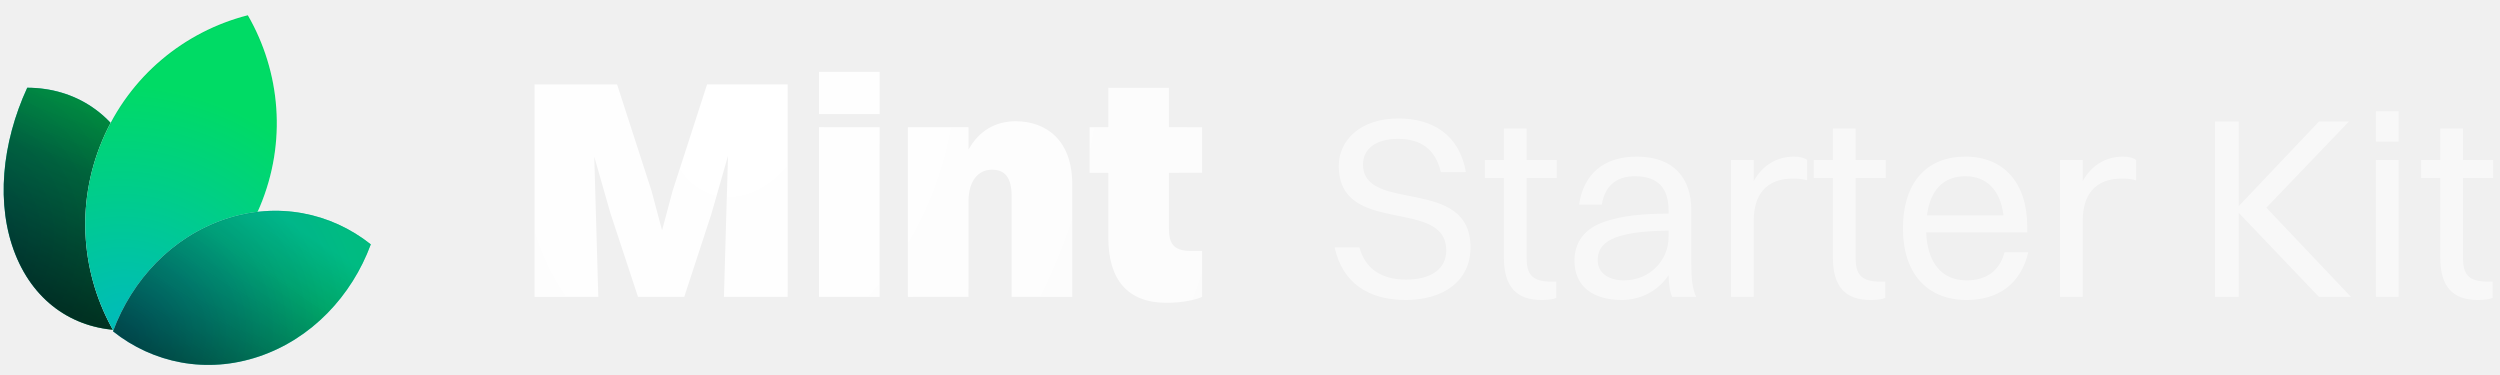
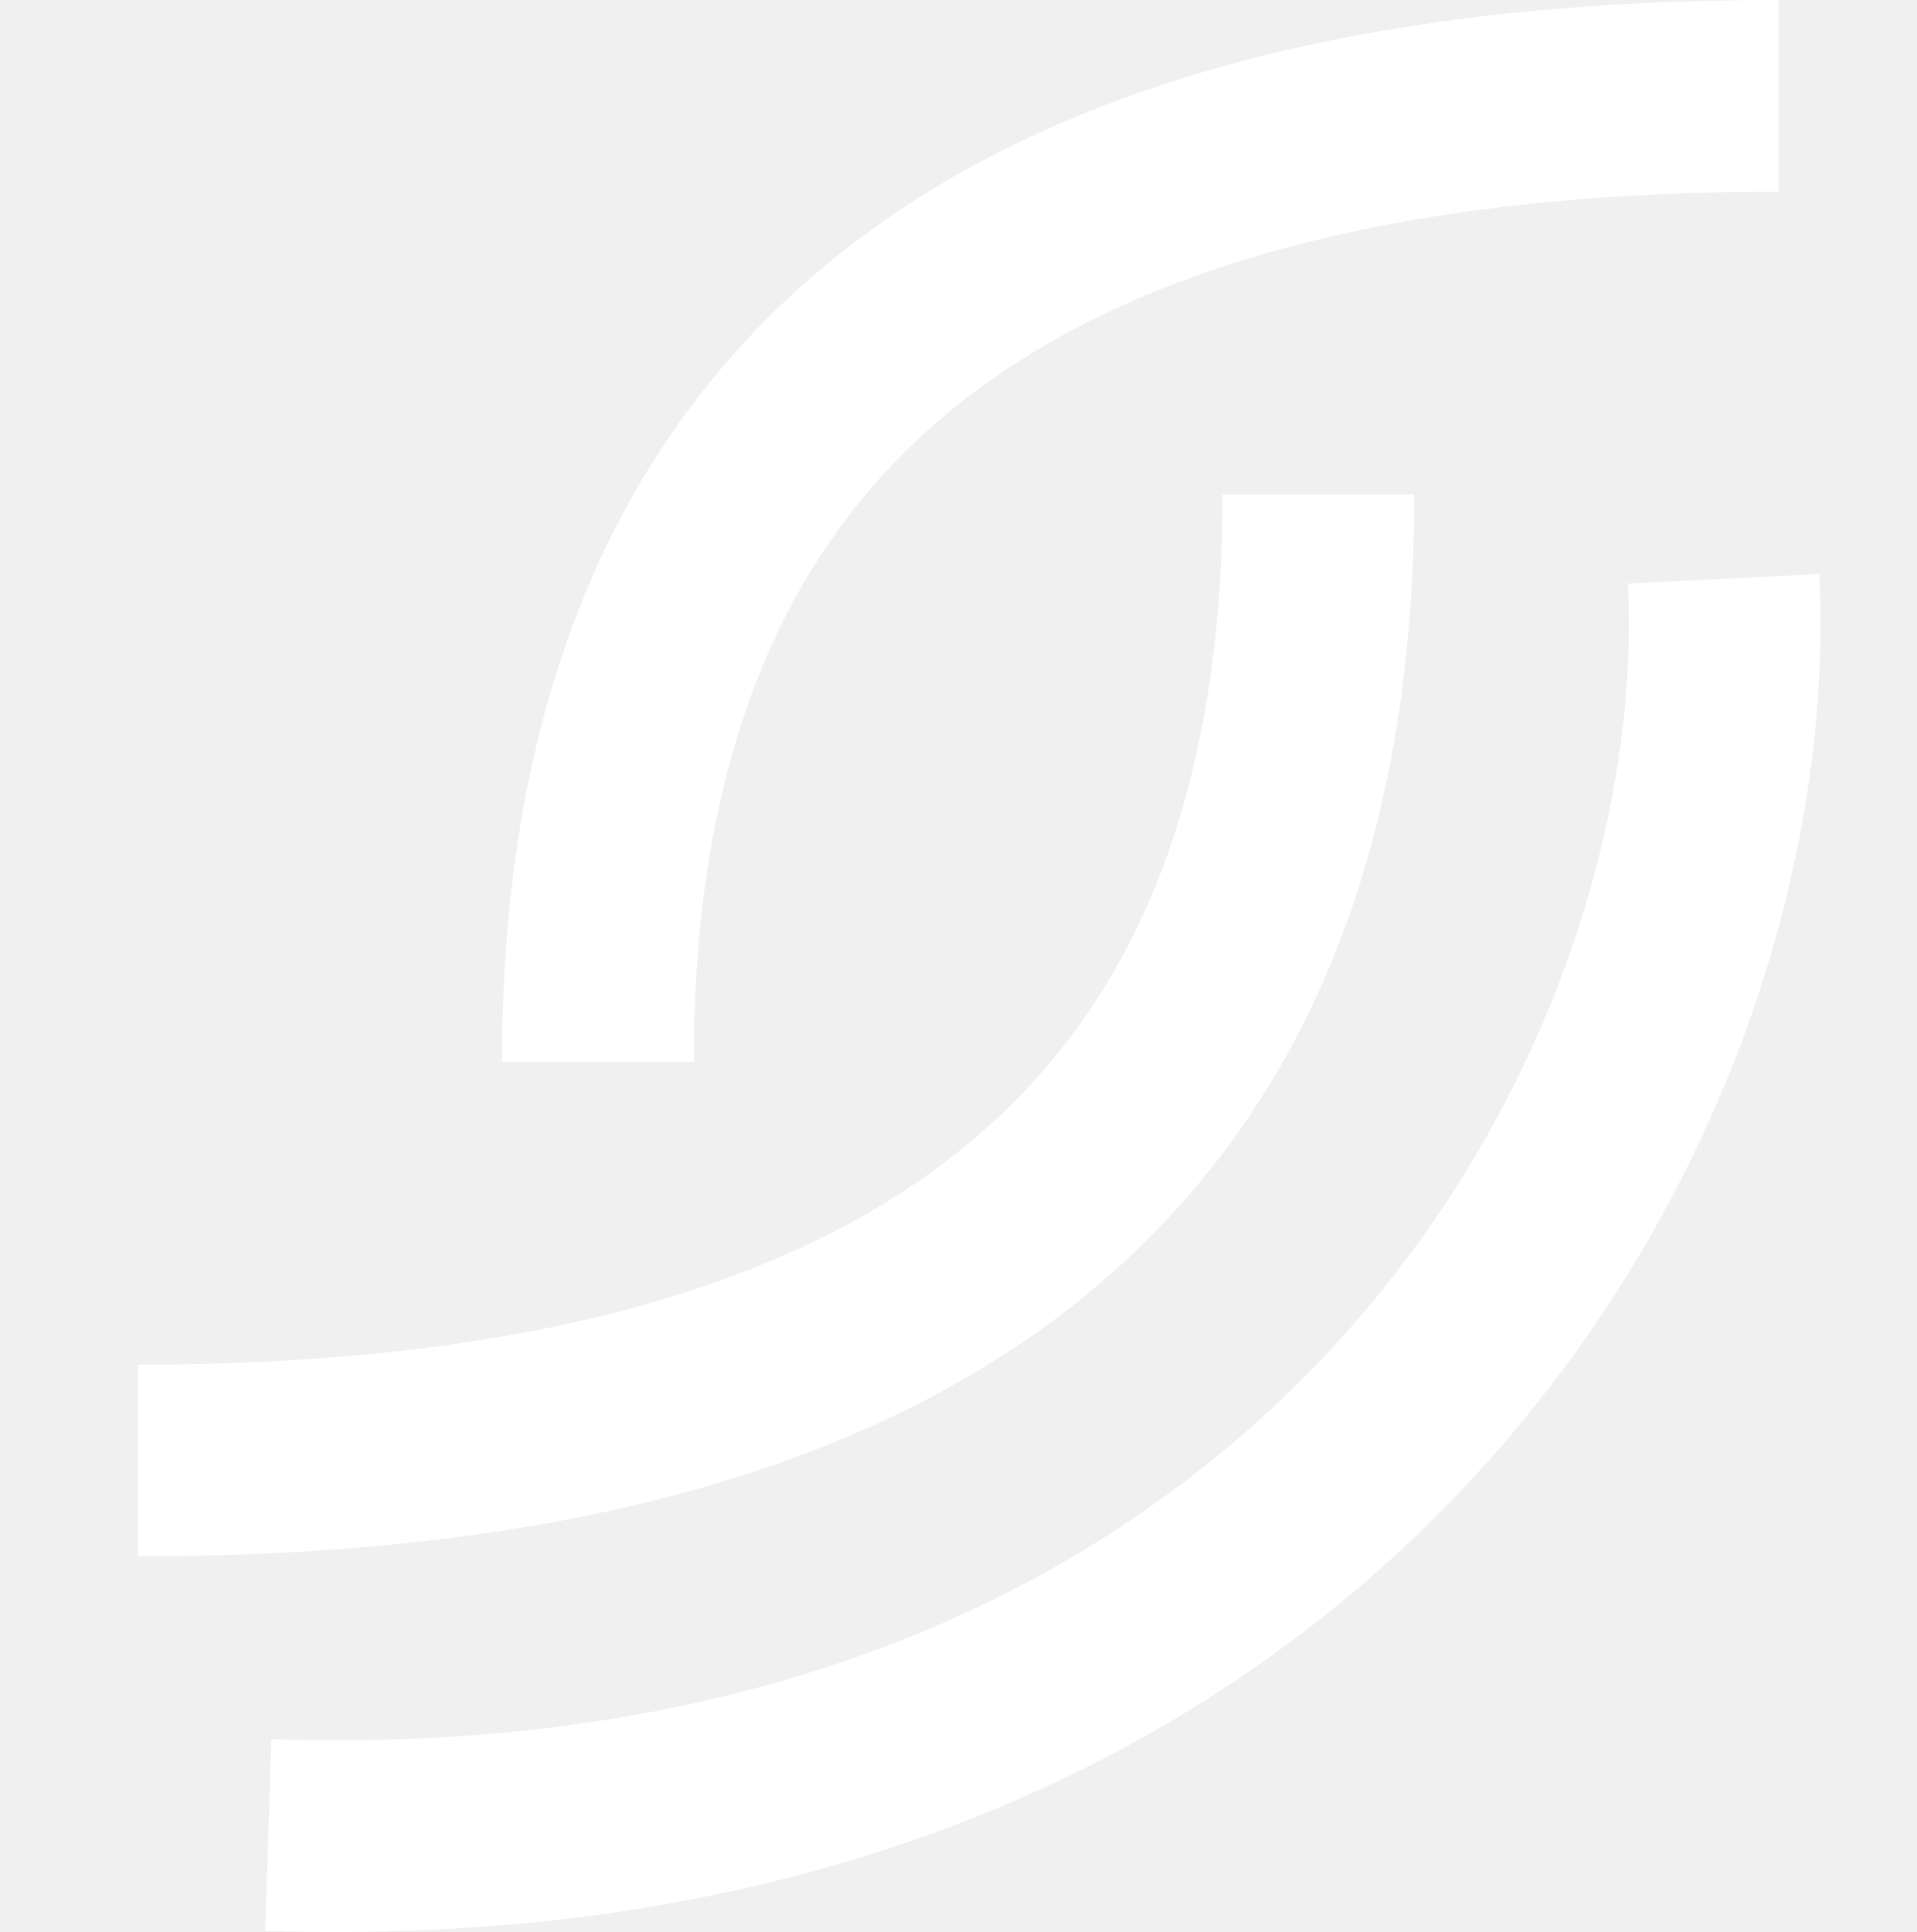
- <svg xmlns="http://www.w3.org/2000/svg" width="160" height="24" viewBox="0 0 160 24" fill="none">
-   <path d="M7.953 21.139C4.896 21.13 2.255 19.458 0.987 16.29C-0.28 13.121 0.109 9.163 1.744 5.615C4.801 5.624 7.442 7.296 8.71 10.465C9.977 13.633 9.588 17.591 7.953 21.139Z" fill="white" />
-   <path d="M7.953 21.139C4.896 21.13 2.255 19.458 0.987 16.29C-0.28 13.121 0.109 9.163 1.744 5.615C4.801 5.624 7.442 7.296 8.71 10.465C9.977 13.633 9.588 17.591 7.953 21.139Z" fill="url(#paint0_radial_115_109)" />
-   <path d="M7.953 21.139C4.896 21.13 2.255 19.458 0.987 16.29C-0.28 13.121 0.109 9.163 1.744 5.615C4.801 5.624 7.442 7.296 8.71 10.465C9.977 13.633 9.588 17.591 7.953 21.139Z" fill="black" fill-opacity="0.5" style="mix-blend-mode:hard-light" />
-   <path d="M7.953 21.139C4.896 21.13 2.255 19.458 0.987 16.29C-0.28 13.121 0.109 9.163 1.744 5.615C4.801 5.624 7.442 7.296 8.71 10.465C9.977 13.633 9.588 17.591 7.953 21.139Z" fill="url(#paint1_linear_115_109)" fill-opacity="0.5" style="mix-blend-mode:hard-light" />
-   <path d="M7.935 21.111C4.897 21.096 2.274 19.431 1.013 16.279C-0.248 13.124 0.136 9.182 1.762 5.643C4.8 5.659 7.423 7.324 8.684 10.476C9.945 13.63 9.561 17.572 7.935 21.111Z" stroke="url(#paint2_linear_115_109)" stroke-opacity="0.05" stroke-width="0.056" />
-   <path d="M7.31 21.257C11.354 20.221 14.884 17.375 16.628 13.236C18.373 9.097 17.945 4.587 15.86 0.976C11.816 2.012 8.287 4.858 6.542 8.998C4.797 13.137 5.225 17.646 7.31 21.257Z" fill="white" />
-   <path d="M7.31 21.257C11.354 20.221 14.884 17.375 16.628 13.236C18.373 9.097 17.945 4.587 15.86 0.976C11.816 2.012 8.287 4.858 6.542 8.998C4.797 13.137 5.225 17.646 7.31 21.257Z" fill="url(#paint3_radial_115_109)" />
-   <path d="M16.602 13.225C14.864 17.349 11.351 20.187 7.324 21.225C5.253 17.624 4.829 13.132 6.568 9.009C8.306 4.885 11.819 2.047 15.846 1.009C17.918 4.61 18.341 9.101 16.602 13.225Z" stroke="url(#paint4_linear_115_109)" stroke-opacity="0.05" stroke-width="0.056" />
-   <path d="M7.234 21.207C9.789 23.237 13.21 23.951 16.577 22.814C19.944 21.677 22.506 18.945 23.73 15.638C21.175 13.608 17.754 12.894 14.387 14.031C11.02 15.168 8.458 17.901 7.234 21.207Z" fill="white" />
-   <path d="M7.234 21.207C9.789 23.237 13.21 23.951 16.577 22.814C19.944 21.677 22.506 18.945 23.73 15.638C21.175 13.608 17.754 12.894 14.387 14.031C11.02 15.168 8.458 17.901 7.234 21.207Z" fill="url(#paint5_radial_115_109)" />
-   <path d="M7.234 21.207C9.789 23.237 13.21 23.951 16.577 22.814C19.944 21.677 22.506 18.945 23.73 15.638C21.175 13.608 17.754 12.894 14.387 14.031C11.02 15.168 8.458 17.901 7.234 21.207Z" fill="black" fill-opacity="0.2" style="mix-blend-mode:hard-light" />
-   <path d="M7.234 21.207C9.789 23.237 13.21 23.951 16.577 22.814C19.944 21.677 22.506 18.945 23.73 15.638C21.175 13.608 17.754 12.894 14.387 14.031C11.02 15.168 8.458 17.901 7.234 21.207Z" fill="url(#paint6_linear_115_109)" fill-opacity="0.5" style="mix-blend-mode:hard-light" />
-   <path d="M16.568 22.787C13.218 23.918 9.814 23.212 7.267 21.198C8.492 17.907 11.044 15.189 14.396 14.058C17.747 12.927 21.15 13.633 23.697 15.648C22.472 18.938 19.92 21.656 16.568 22.787Z" stroke="url(#paint7_linear_115_109)" stroke-opacity="0.05" stroke-width="0.056" />
-   <path d="M34.212 19V5.4H39.492L41.692 12.2L42.372 14.74L43.052 12.2L45.252 5.4H50.412V19H46.332L46.592 9.98L45.532 13.68L43.792 19H40.832L39.052 13.6L38.032 10.02L38.292 19H34.212ZM52.416 7.3V4.6H56.295V7.3H52.416ZM52.416 19V8.14H56.295V19H52.416ZM58.104 19V8.14H61.984V9.58C62.664 8.34 63.744 7.76 65.004 7.76C66.964 7.76 68.624 8.98 68.624 11.78V19H64.744V12.56C64.744 11.34 64.304 10.86 63.484 10.86C62.604 10.86 61.984 11.58 61.984 12.88V19H58.104ZM70.933 15.22V11.06H69.733V8.14H70.933V5.62H74.813V8.14H76.933V11.06H74.813V14.6C74.813 15.5 75.033 16.06 76.213 16.06H76.933V19C76.493 19.2 75.673 19.38 74.653 19.38C72.153 19.38 70.933 17.88 70.933 15.22Z" fill="url(#paint8_radial_115_109)" />
-   <path d="M87.232 10.519C87.232 13.687 94.112 11.229 94.112 15.832C94.112 17.994 92.364 19.198 89.971 19.198C87.562 19.198 85.912 18.093 85.417 15.832H87.001C87.364 17.169 88.371 17.895 89.987 17.895C91.671 17.895 92.561 17.152 92.561 16.03C92.561 12.598 85.681 15.155 85.681 10.618C85.681 9.001 87.034 7.582 89.509 7.582C91.671 7.582 93.403 8.621 93.816 11.014H92.215C91.868 9.529 90.912 8.886 89.476 8.886C88.057 8.886 87.232 9.529 87.232 10.519ZM96.25 16.476V11.393H95.029V10.239H96.25V8.226H97.702V10.239H99.632V11.393H97.702V16.476C97.702 17.532 98.015 18.026 99.302 18.026H99.599V19.066C99.434 19.148 99.071 19.198 98.659 19.198C97.025 19.198 96.25 18.323 96.25 16.476ZM102.516 13.093H101.064C101.345 11.162 102.615 10.024 104.76 10.024C107.103 10.024 108.242 11.393 108.242 13.44V16.888C108.242 17.895 108.324 18.521 108.555 19H107.021C106.856 18.654 106.806 18.142 106.79 17.614C106.047 18.72 104.859 19.198 103.803 19.198C101.988 19.198 100.767 18.357 100.767 16.69C100.767 15.486 101.427 14.611 102.714 14.182C103.902 13.786 105.107 13.687 106.79 13.671V13.473C106.79 12.053 106.13 11.278 104.628 11.278C103.374 11.278 102.698 11.971 102.516 13.093ZM102.252 16.657C102.252 17.465 102.929 17.944 103.952 17.944C105.569 17.944 106.79 16.674 106.79 15.172V14.759C103.061 14.793 102.252 15.585 102.252 16.657ZM110.787 19V10.239H112.239V11.591C112.833 10.519 113.774 10.024 114.83 10.024C115.176 10.024 115.49 10.107 115.655 10.239V11.542C115.407 11.46 115.094 11.427 114.747 11.427C112.998 11.427 112.239 12.515 112.239 14.1V19H110.787ZM117.305 16.476V11.393H116.084V10.239H117.305V8.226H118.757V10.239H120.688V11.393H118.757V16.476C118.757 17.532 119.071 18.026 120.358 18.026H120.655V19.066C120.49 19.148 120.127 19.198 119.714 19.198C118.081 19.198 117.305 18.323 117.305 16.476ZM129.809 16.145C129.33 18.192 127.862 19.198 125.865 19.198C123.324 19.198 121.79 17.482 121.79 14.627C121.79 11.658 123.324 10.024 125.783 10.024C128.258 10.024 129.743 11.723 129.743 14.512V14.875H123.275C123.357 16.838 124.281 17.944 125.865 17.944C127.103 17.944 127.977 17.35 128.291 16.145H129.809ZM125.783 11.278C124.38 11.278 123.539 12.152 123.324 13.786H128.225C128.027 12.169 127.152 11.278 125.783 11.278ZM131.843 19V10.239H133.295V11.591C133.889 10.519 134.829 10.024 135.885 10.024C136.232 10.024 136.545 10.107 136.71 10.239V11.542C136.463 11.46 136.149 11.427 135.803 11.427C134.054 11.427 133.295 12.515 133.295 14.1V19H131.843ZM141.763 19V7.78H143.281V13.192L148.413 7.78H150.327L145.047 13.291L150.459 19H148.413L143.281 13.621V19H141.763ZM152.06 9.067V7.12H153.512V9.067H152.06ZM152.06 19V10.239H153.512V19H152.06ZM156.178 16.476V11.393H154.957V10.239H156.178V8.226H157.63V10.239H159.56V11.393H157.63V16.476C157.63 17.532 157.943 18.026 159.23 18.026H159.527V19.066C159.362 19.148 158.999 19.198 158.587 19.198C156.953 19.198 156.178 18.323 156.178 16.476Z" fill="white" fill-opacity="0.55" />
-   <defs>
-     <radialGradient id="paint0_radial_115_109" cx="0" cy="0" r="1" gradientUnits="userSpaceOnUse" gradientTransform="translate(-3.00503 15.023) rotate(-10.029) scale(17.9572 17.784)">
-       <stop stop-color="#00B0BB" />
-       <stop offset="1" stop-color="#00DB65" />
-     </radialGradient>
-     <linearGradient id="paint1_linear_115_109" x1="7.39" y1="4.813" x2="1.63" y2="18.689" gradientUnits="userSpaceOnUse">
-       <stop stop-color="#18E299" />
-       <stop offset="1" />
-     </linearGradient>
-     <linearGradient id="paint2_linear_115_109" x1="7.948" y1="8.016" x2="1.761" y2="18.746" gradientUnits="userSpaceOnUse">
-       <stop />
-       <stop offset="1" stop-opacity="0" />
-     </linearGradient>
-     <radialGradient id="paint3_radial_115_109" cx="0" cy="0" r="1" gradientUnits="userSpaceOnUse" gradientTransform="translate(8.11404 20.8822) rotate(-75.7542) scale(21.6246 23.7772)">
-       <stop stop-color="#00BBBB" />
-       <stop offset="0.713" stop-color="#00DB65" />
-     </radialGradient>
-     <linearGradient id="paint4_linear_115_109" x1="7.602" y1="5.871" x2="15.556" y2="16.372" gradientUnits="userSpaceOnUse">
-       <stop />
-       <stop offset="1" stop-opacity="0" />
-     </linearGradient>
-     <radialGradient id="paint5_radial_115_109" cx="0" cy="0" r="1" gradientUnits="userSpaceOnUse" gradientTransform="translate(7.84537 21.5181) rotate(-20.3525) scale(18.5603 17.32)">
-       <stop stop-color="#00B0BB" />
-       <stop offset="1" stop-color="#00DB65" />
-     </radialGradient>
-     <linearGradient id="paint6_linear_115_109" x1="16.808" y1="13.007" x2="10.041" y2="22.994" gradientUnits="userSpaceOnUse">
-       <stop stop-color="#00B1BC" />
-       <stop offset="1" />
-     </linearGradient>
-     <linearGradient id="paint7_linear_115_109" x1="16.808" y1="13.007" x2="14.169" y2="23.841" gradientUnits="userSpaceOnUse">
-       <stop />
-       <stop offset="1" stop-opacity="0" />
-     </linearGradient>
-     <radialGradient id="paint8_radial_115_109" cx="0" cy="0" r="1" gradientUnits="userSpaceOnUse" gradientTransform="translate(47.2781 7) rotate(19.0047) scale(67.5582 85.7506)">
-       <stop stop-color="white" />
-       <stop offset="1" stop-color="white" stop-opacity="0.5" />
-     </radialGradient>
-   </defs>
+ <svg xmlns="http://www.w3.org/2000/svg" width="250" height="252" viewBox="0 0 250 252" fill="none">
+   <path d="M172 64.5C172 144.012 127.431 190.5 18 190.5" stroke="white" stroke-width="25" />
+   <path d="M224.855 75.5C228.228 142.94 172.814 243.851 35 239.355" stroke="white" stroke-width="25" />
+   <path d="M78 138.5C78 58.988 122.569 12.5 232 12.5" stroke="white" stroke-width="25" />
</svg>
